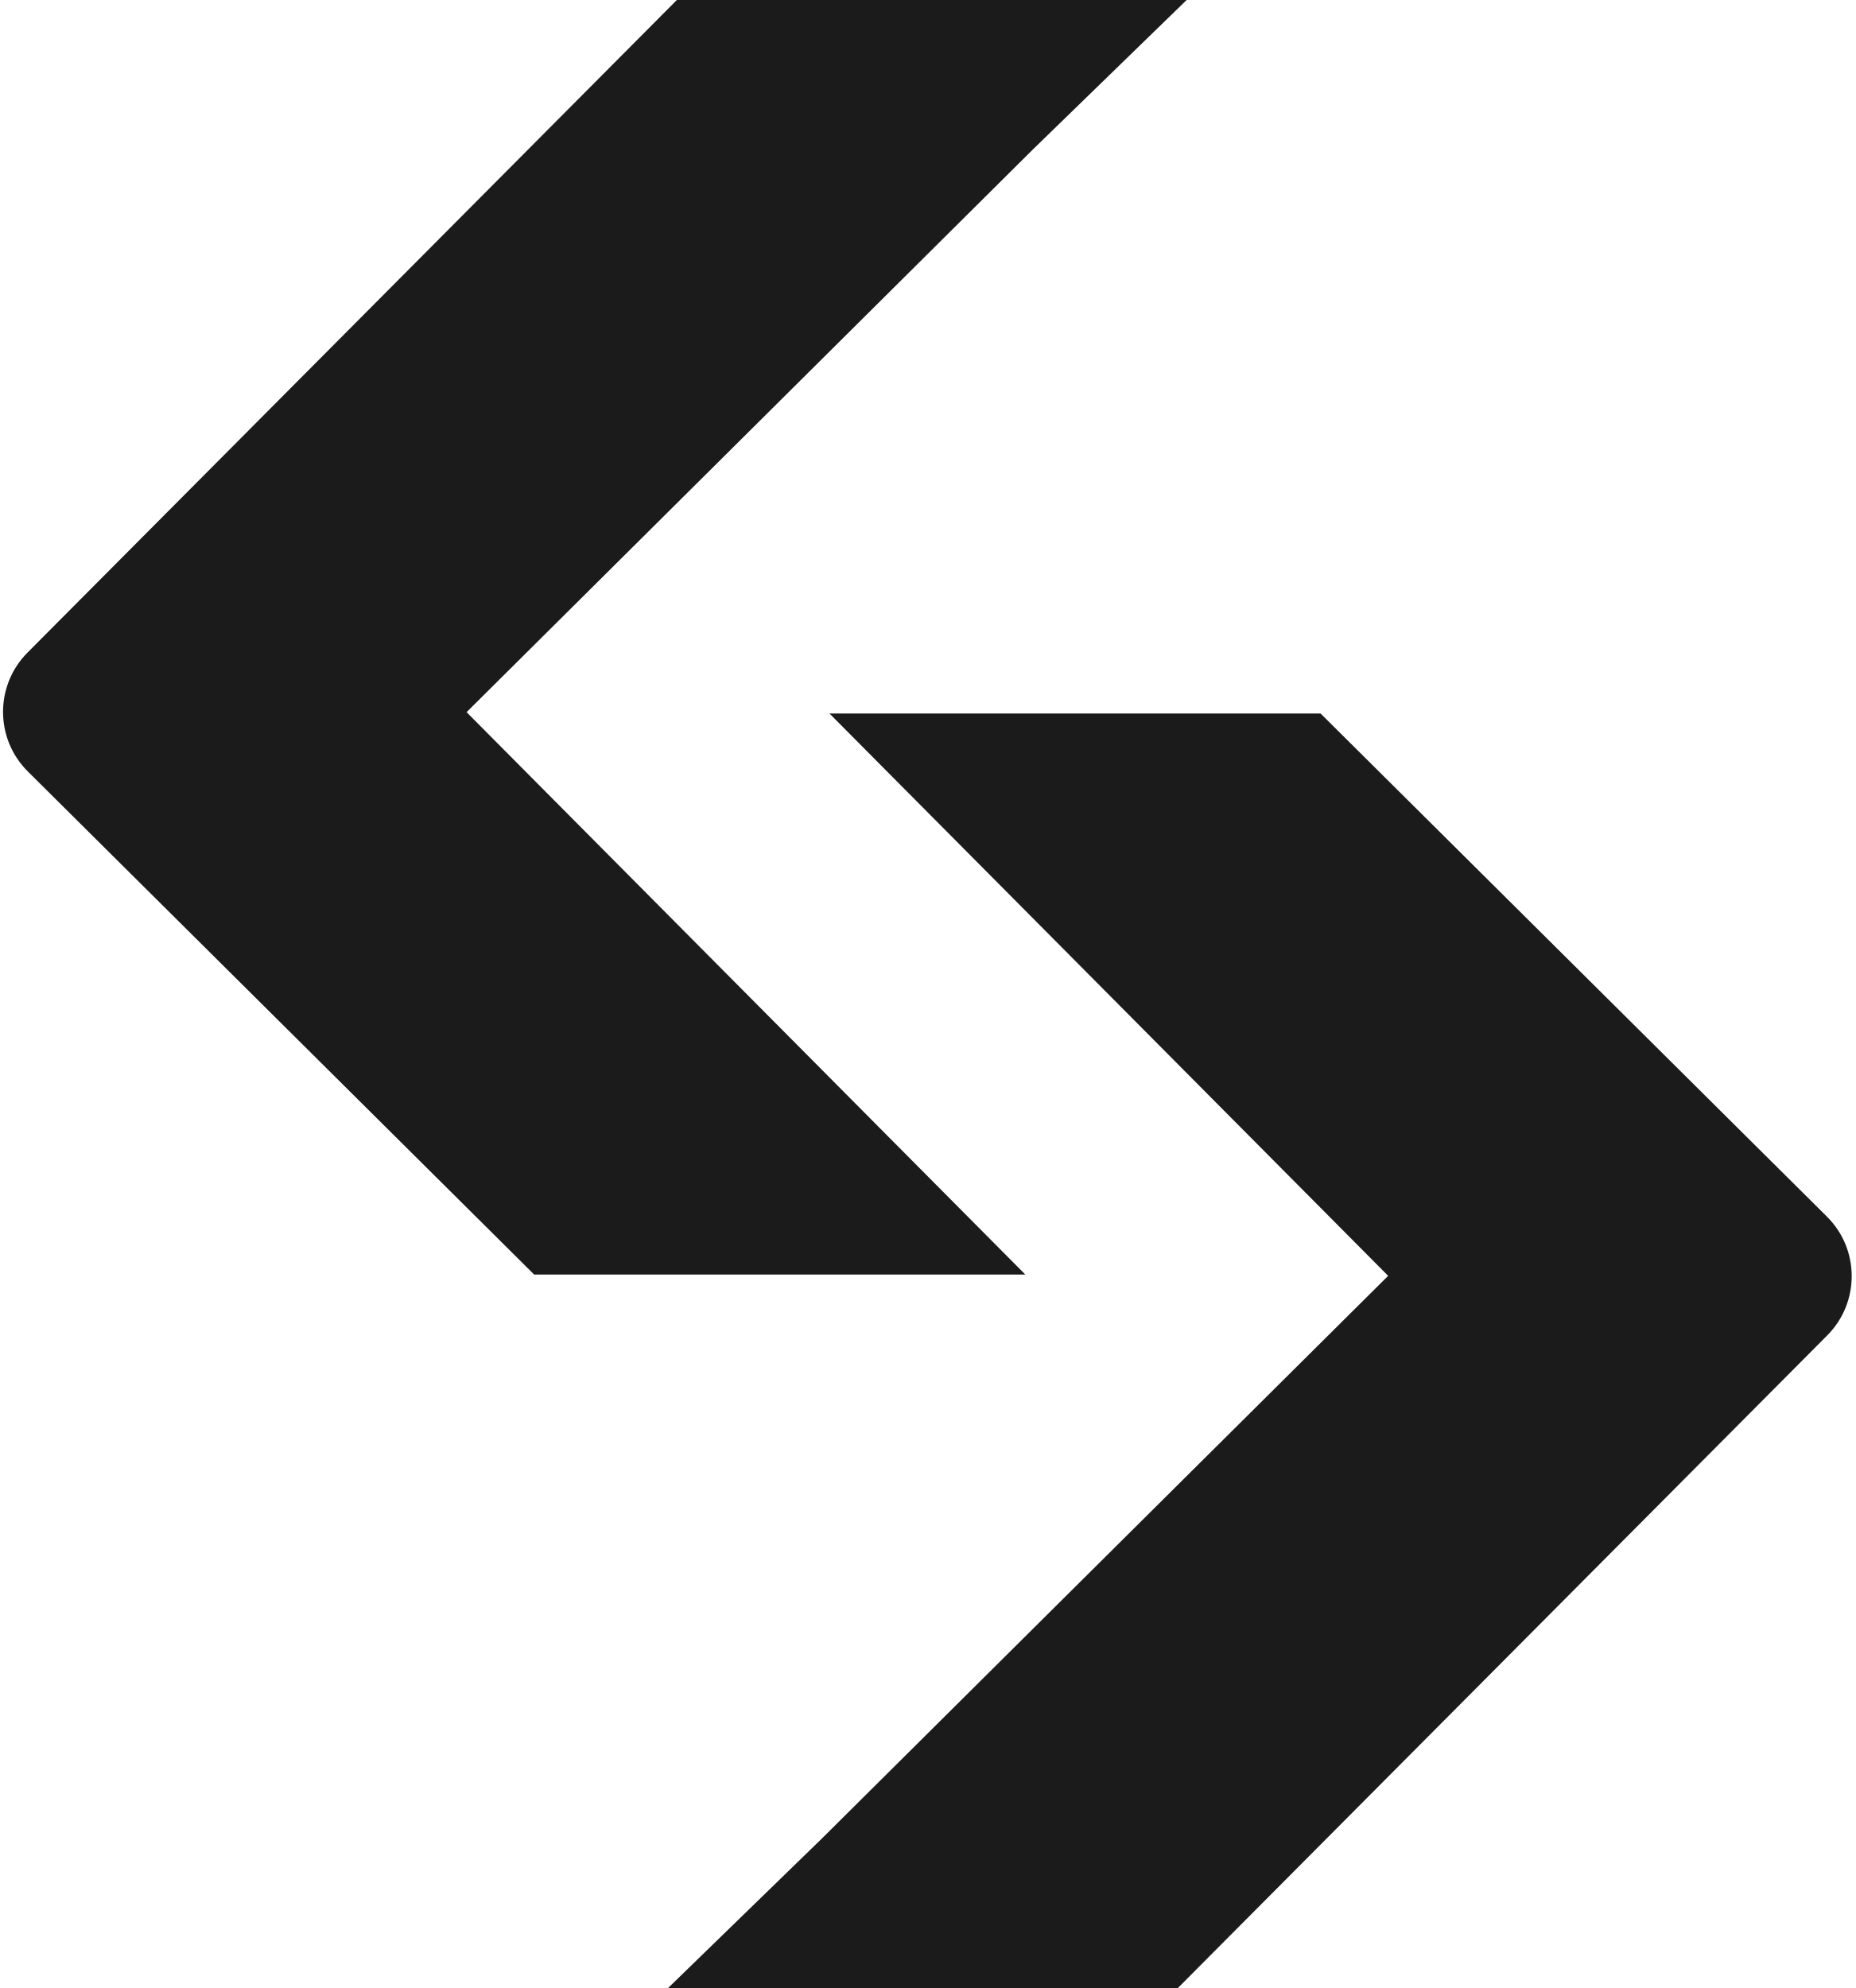
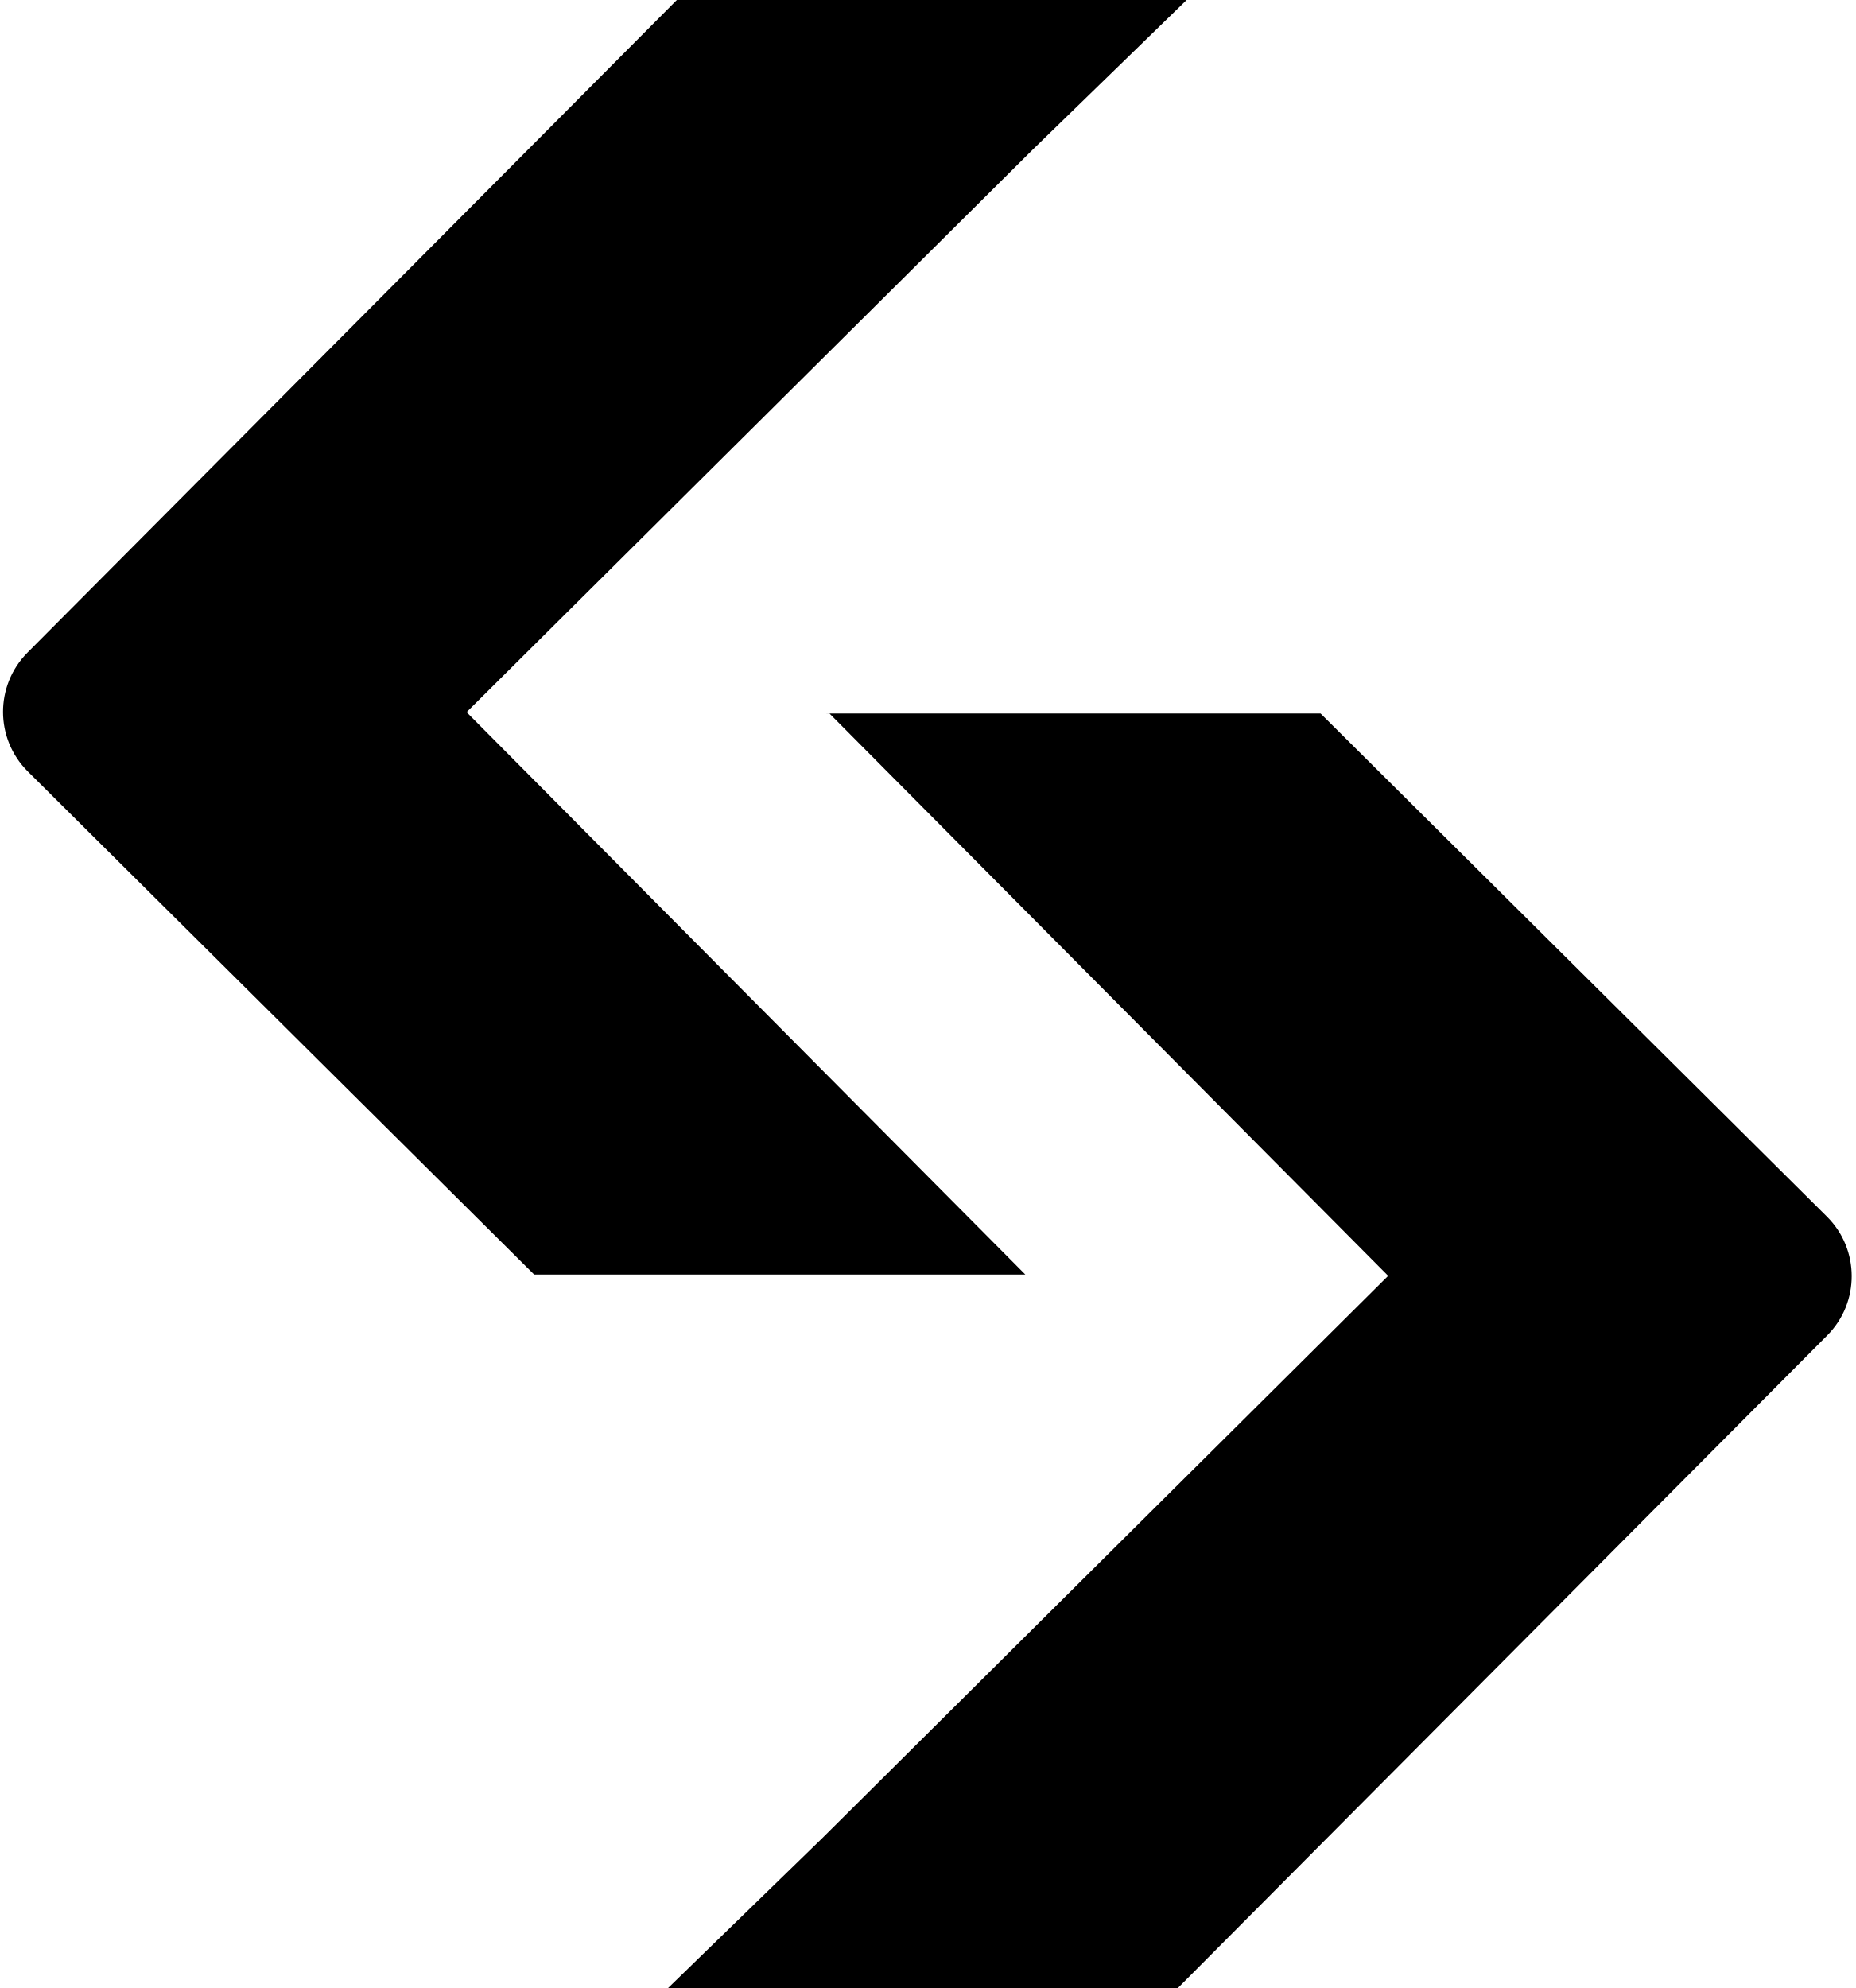
- <svg xmlns="http://www.w3.org/2000/svg" width="28" height="30" viewBox="0 0 28 30" fill="none">
-   <path d="M12.46 10.767H19.928L27.569 18.359C28.066 18.852 28.068 19.656 27.574 20.152L17.775 30H10.082L12.408 27.739L20.948 19.253L12.516 10.766" fill="#1B1B1B" />
-   <path d="M15.529 19.234H8.061L0.42 11.642C-0.077 11.148 -0.079 10.345 0.415 9.848L10.214 0H17.907L15.581 2.261L7.041 10.747L15.473 19.234" fill="#1B1B1B" />
+ <svg xmlns="http://www.w3.org/2000/svg" viewBox="0 0 28 30">
+   <path d="M12.46 10.767H19.928L27.569 18.359C28.066 18.852 28.068 19.656 27.574 20.152L17.775 30H10.082L12.408 27.739L20.948 19.253L12.516 10.766" />
+   <path d="M15.529 19.234H8.061L0.42 11.642C-0.077 11.148 -0.079 10.345 0.415 9.848L10.214 0H17.907L15.581 2.261L7.041 10.747L15.473 19.234" />
</svg>
